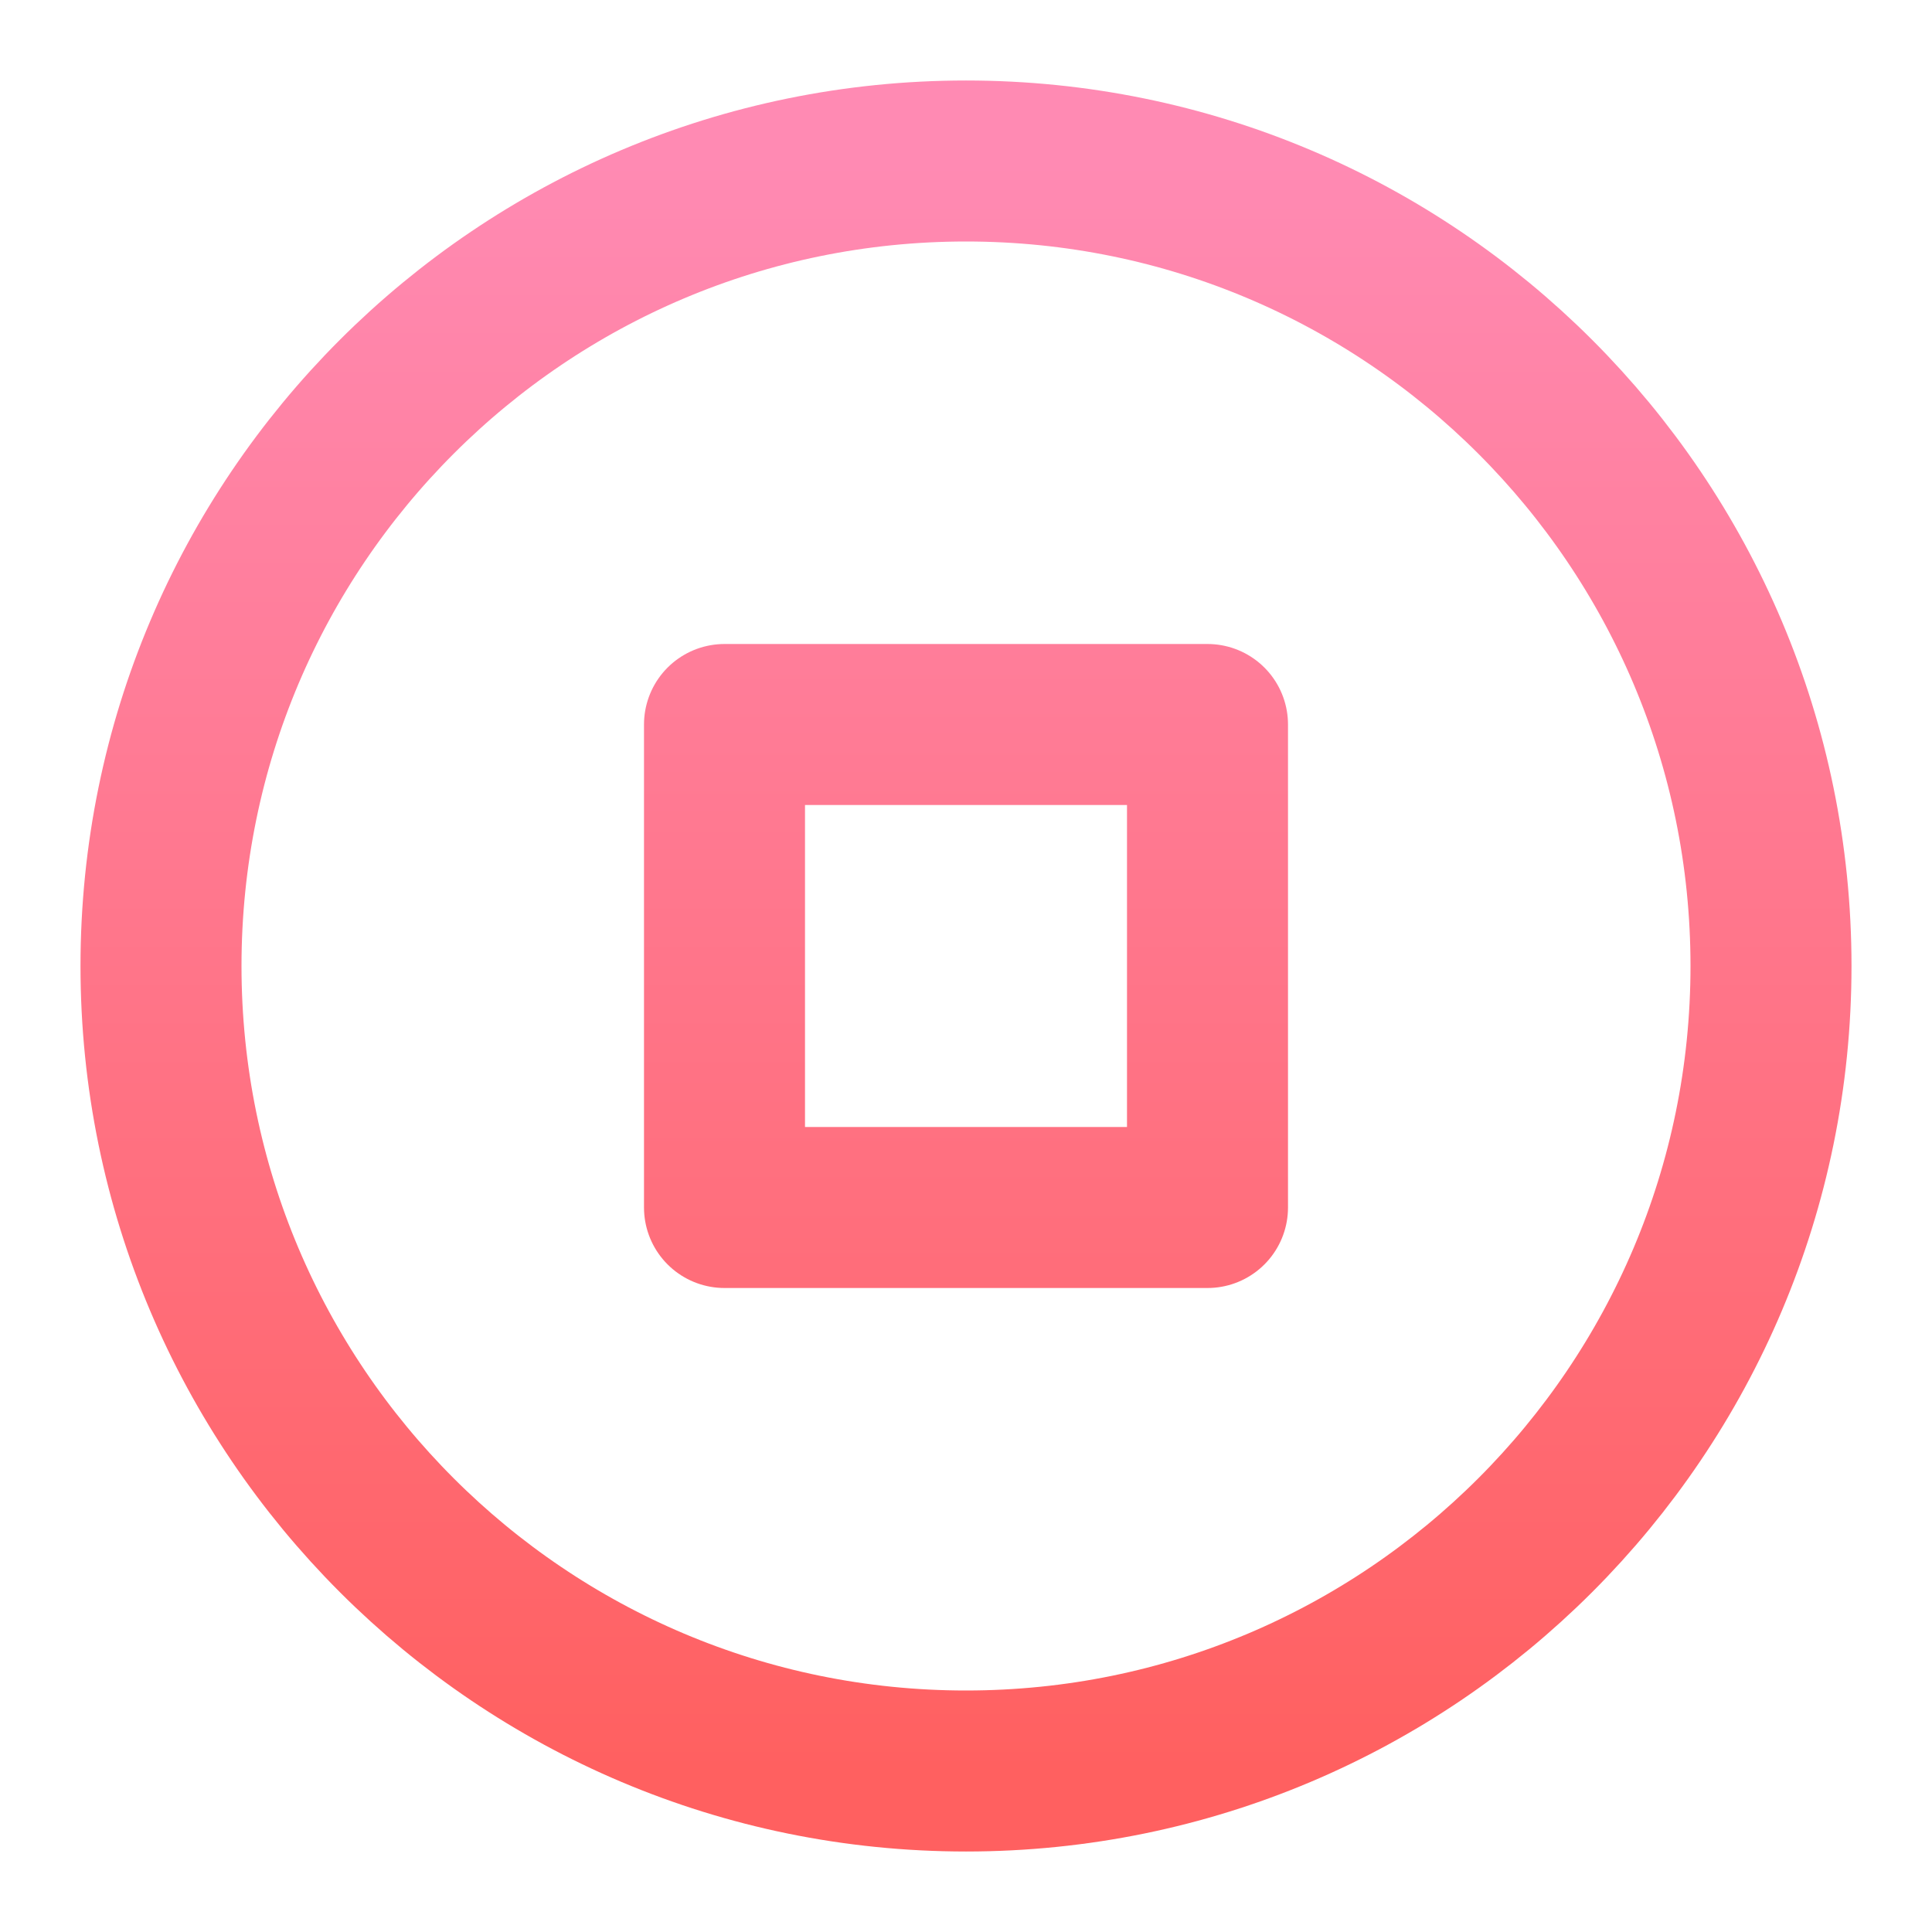
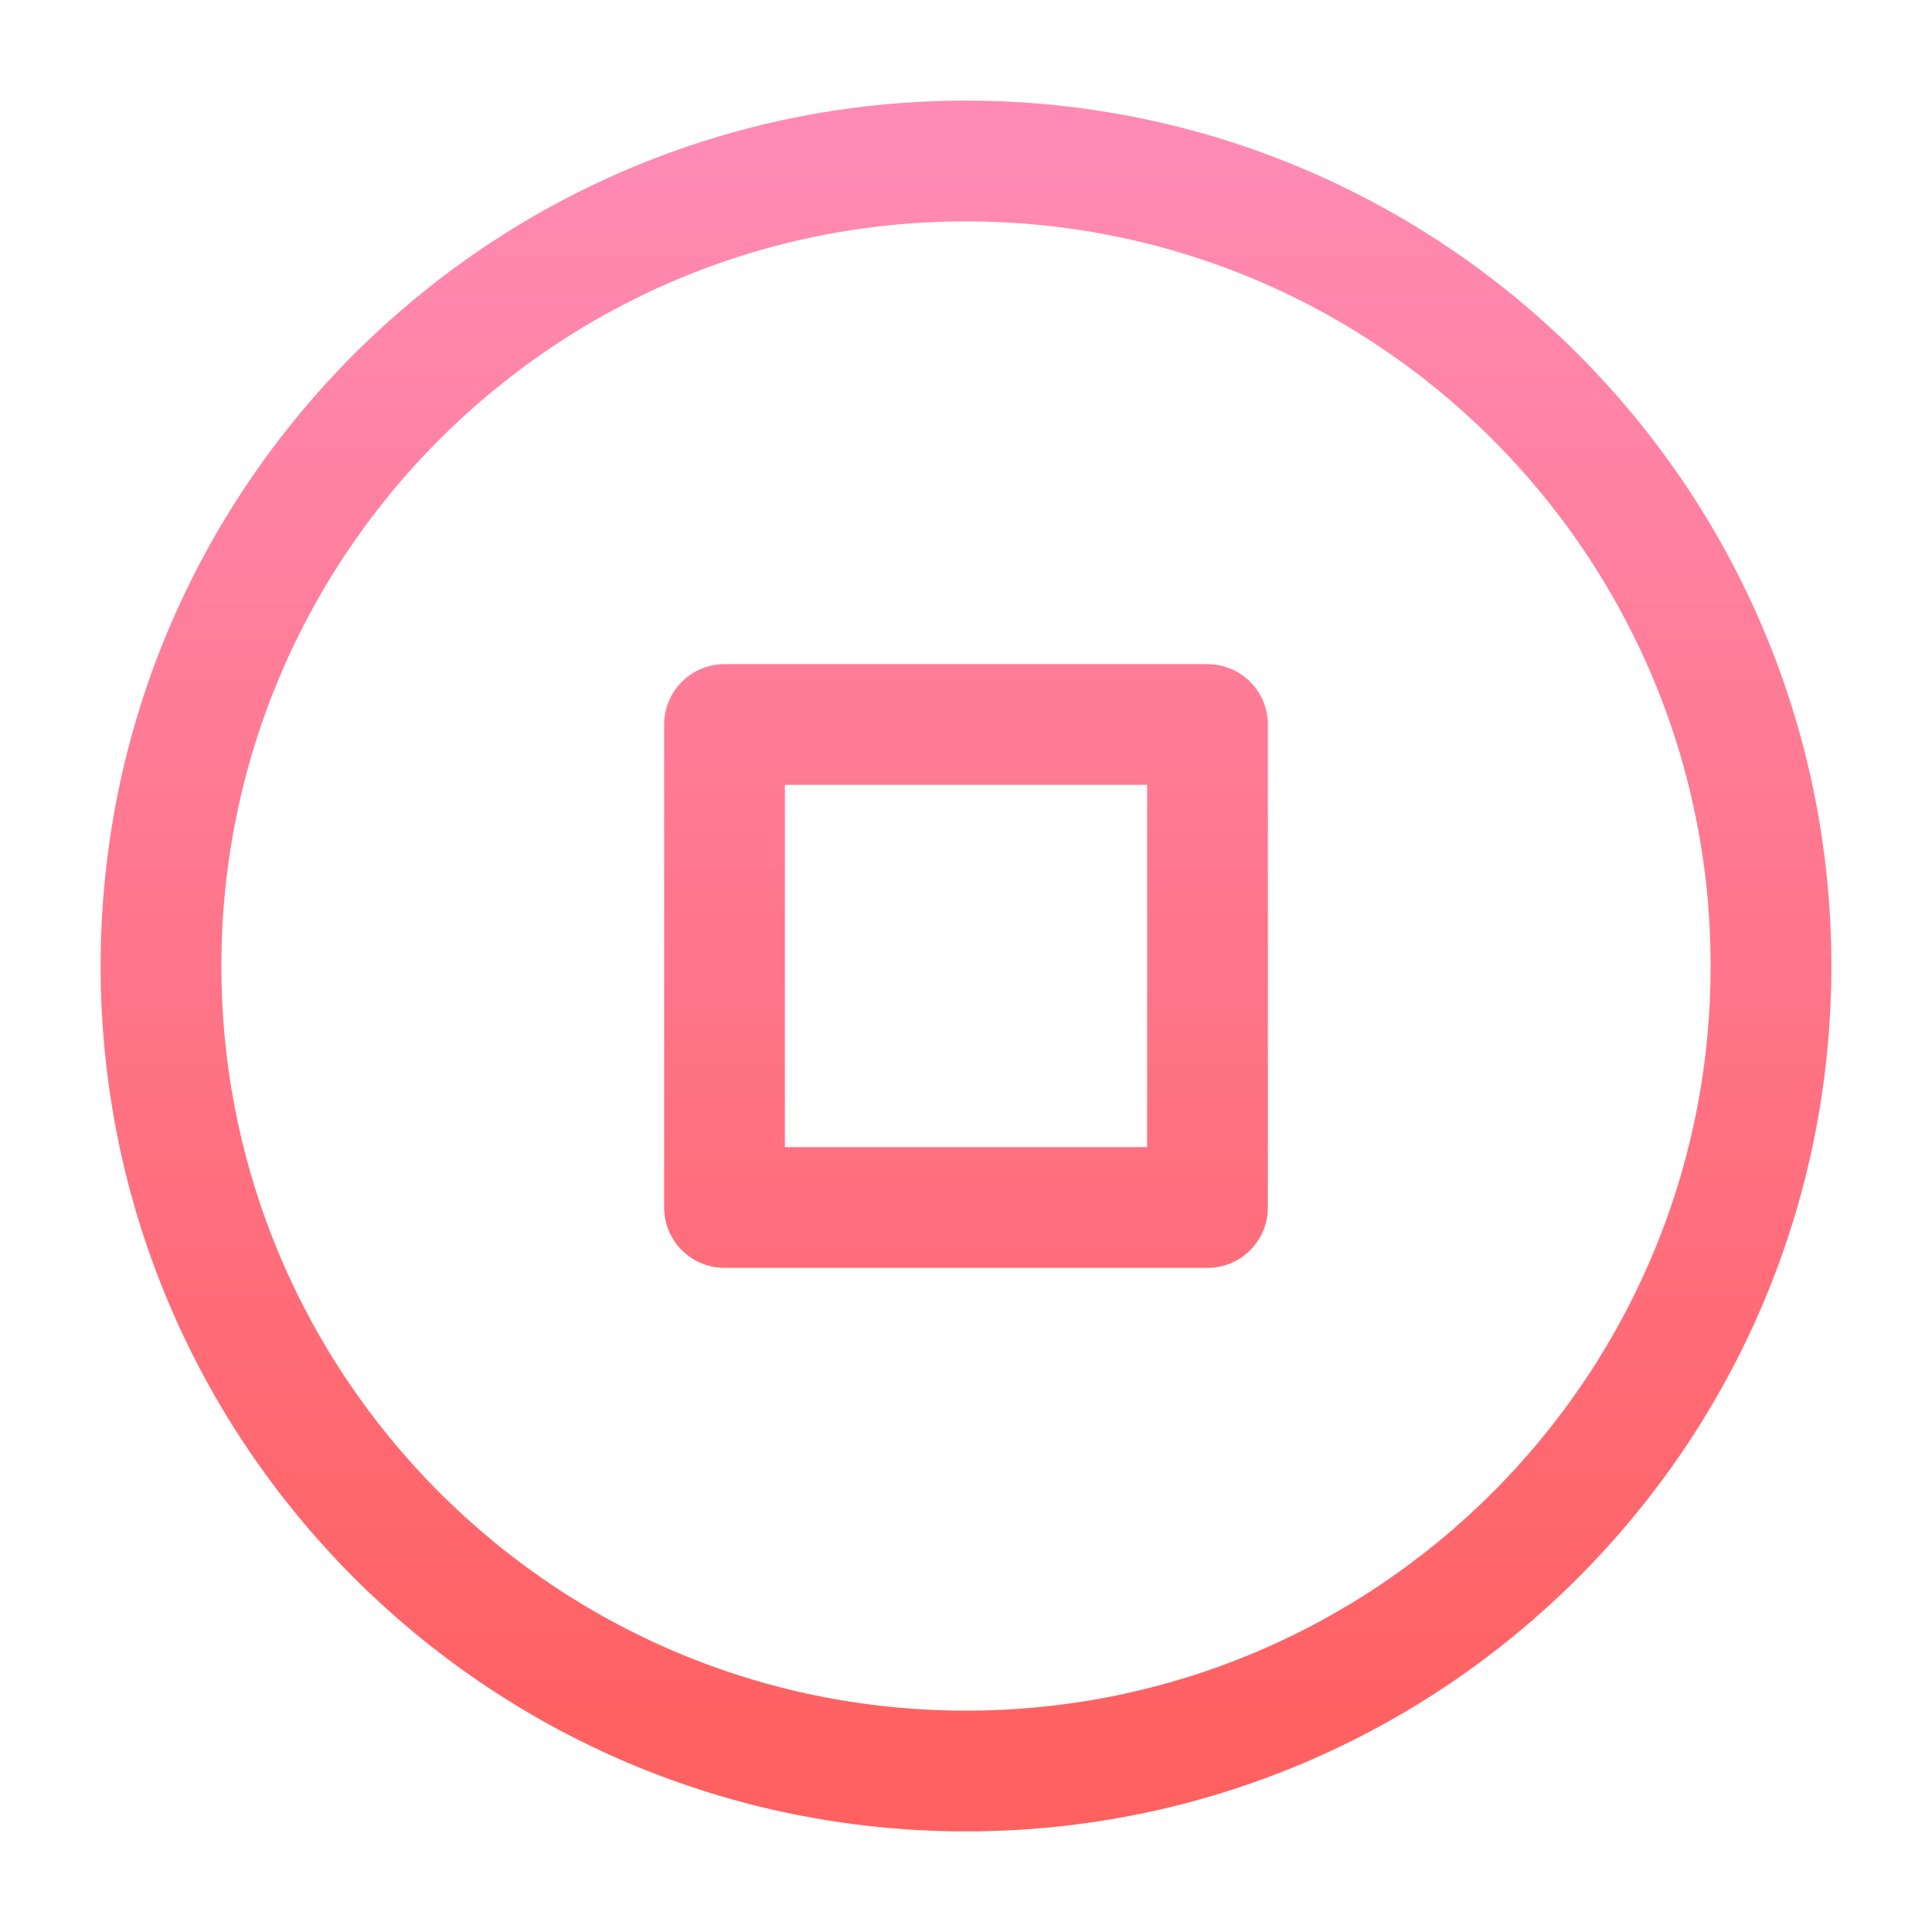
- <svg xmlns="http://www.w3.org/2000/svg" viewBox="0 0 24 24" fill="none">
-   <path d="M12 22C17.523 22 22 17.523 22 12C22 6.477 17.523 2 12 2C6.477 2 2 6.477 2 12C2 17.523 6.477 22 12 22Z" stroke="url(#paint0_linear_30849_2501)" stroke-width="2" stroke-linecap="round" stroke-linejoin="round" />
-   <path d="M15 9H9V15H15V9Z" stroke="url(#paint1_linear_30849_2501)" stroke-width="2" stroke-linecap="round" stroke-linejoin="round" />
+ <svg xmlns="http://www.w3.org/2000/svg" viewBox="0 0 48 48" fill="none">
+   <path d="M24 44C35.046 44 44 35.046 44 24C44 12.954 35.046 4 24 4C12.954 4 4 12.954 4 24C4 35.046 12.954 44 24 44Z" stroke="url(#paint0_linear_31089_3891)" stroke-width="3" stroke-linecap="round" stroke-linejoin="round" />
+   <path d="M30 18H18V30H30V18Z" stroke="url(#paint1_linear_31089_3891)" stroke-width="3" stroke-linecap="round" stroke-linejoin="round" />
  <defs>
-     <linearGradient id="paint0_linear_30849_2501" x1="12" y1="2" x2="12" y2="22" gradientUnits="userSpaceOnUse">
+     <linearGradient id="paint0_linear_31089_3891" x1="24" y1="4" x2="24" y2="44" gradientUnits="userSpaceOnUse">
      <stop stop-color="#FF8AB3" />
      <stop offset="1" stop-color="#FF6060" />
    </linearGradient>
-     <linearGradient id="paint1_linear_30849_2501" x1="12" y1="2" x2="12" y2="22" gradientUnits="userSpaceOnUse">
+     <linearGradient id="paint1_linear_31089_3891" x1="24" y1="4" x2="24" y2="44" gradientUnits="userSpaceOnUse">
      <stop stop-color="#FF8AB3" />
      <stop offset="1" stop-color="#FF6060" />
    </linearGradient>
  </defs>
</svg>
